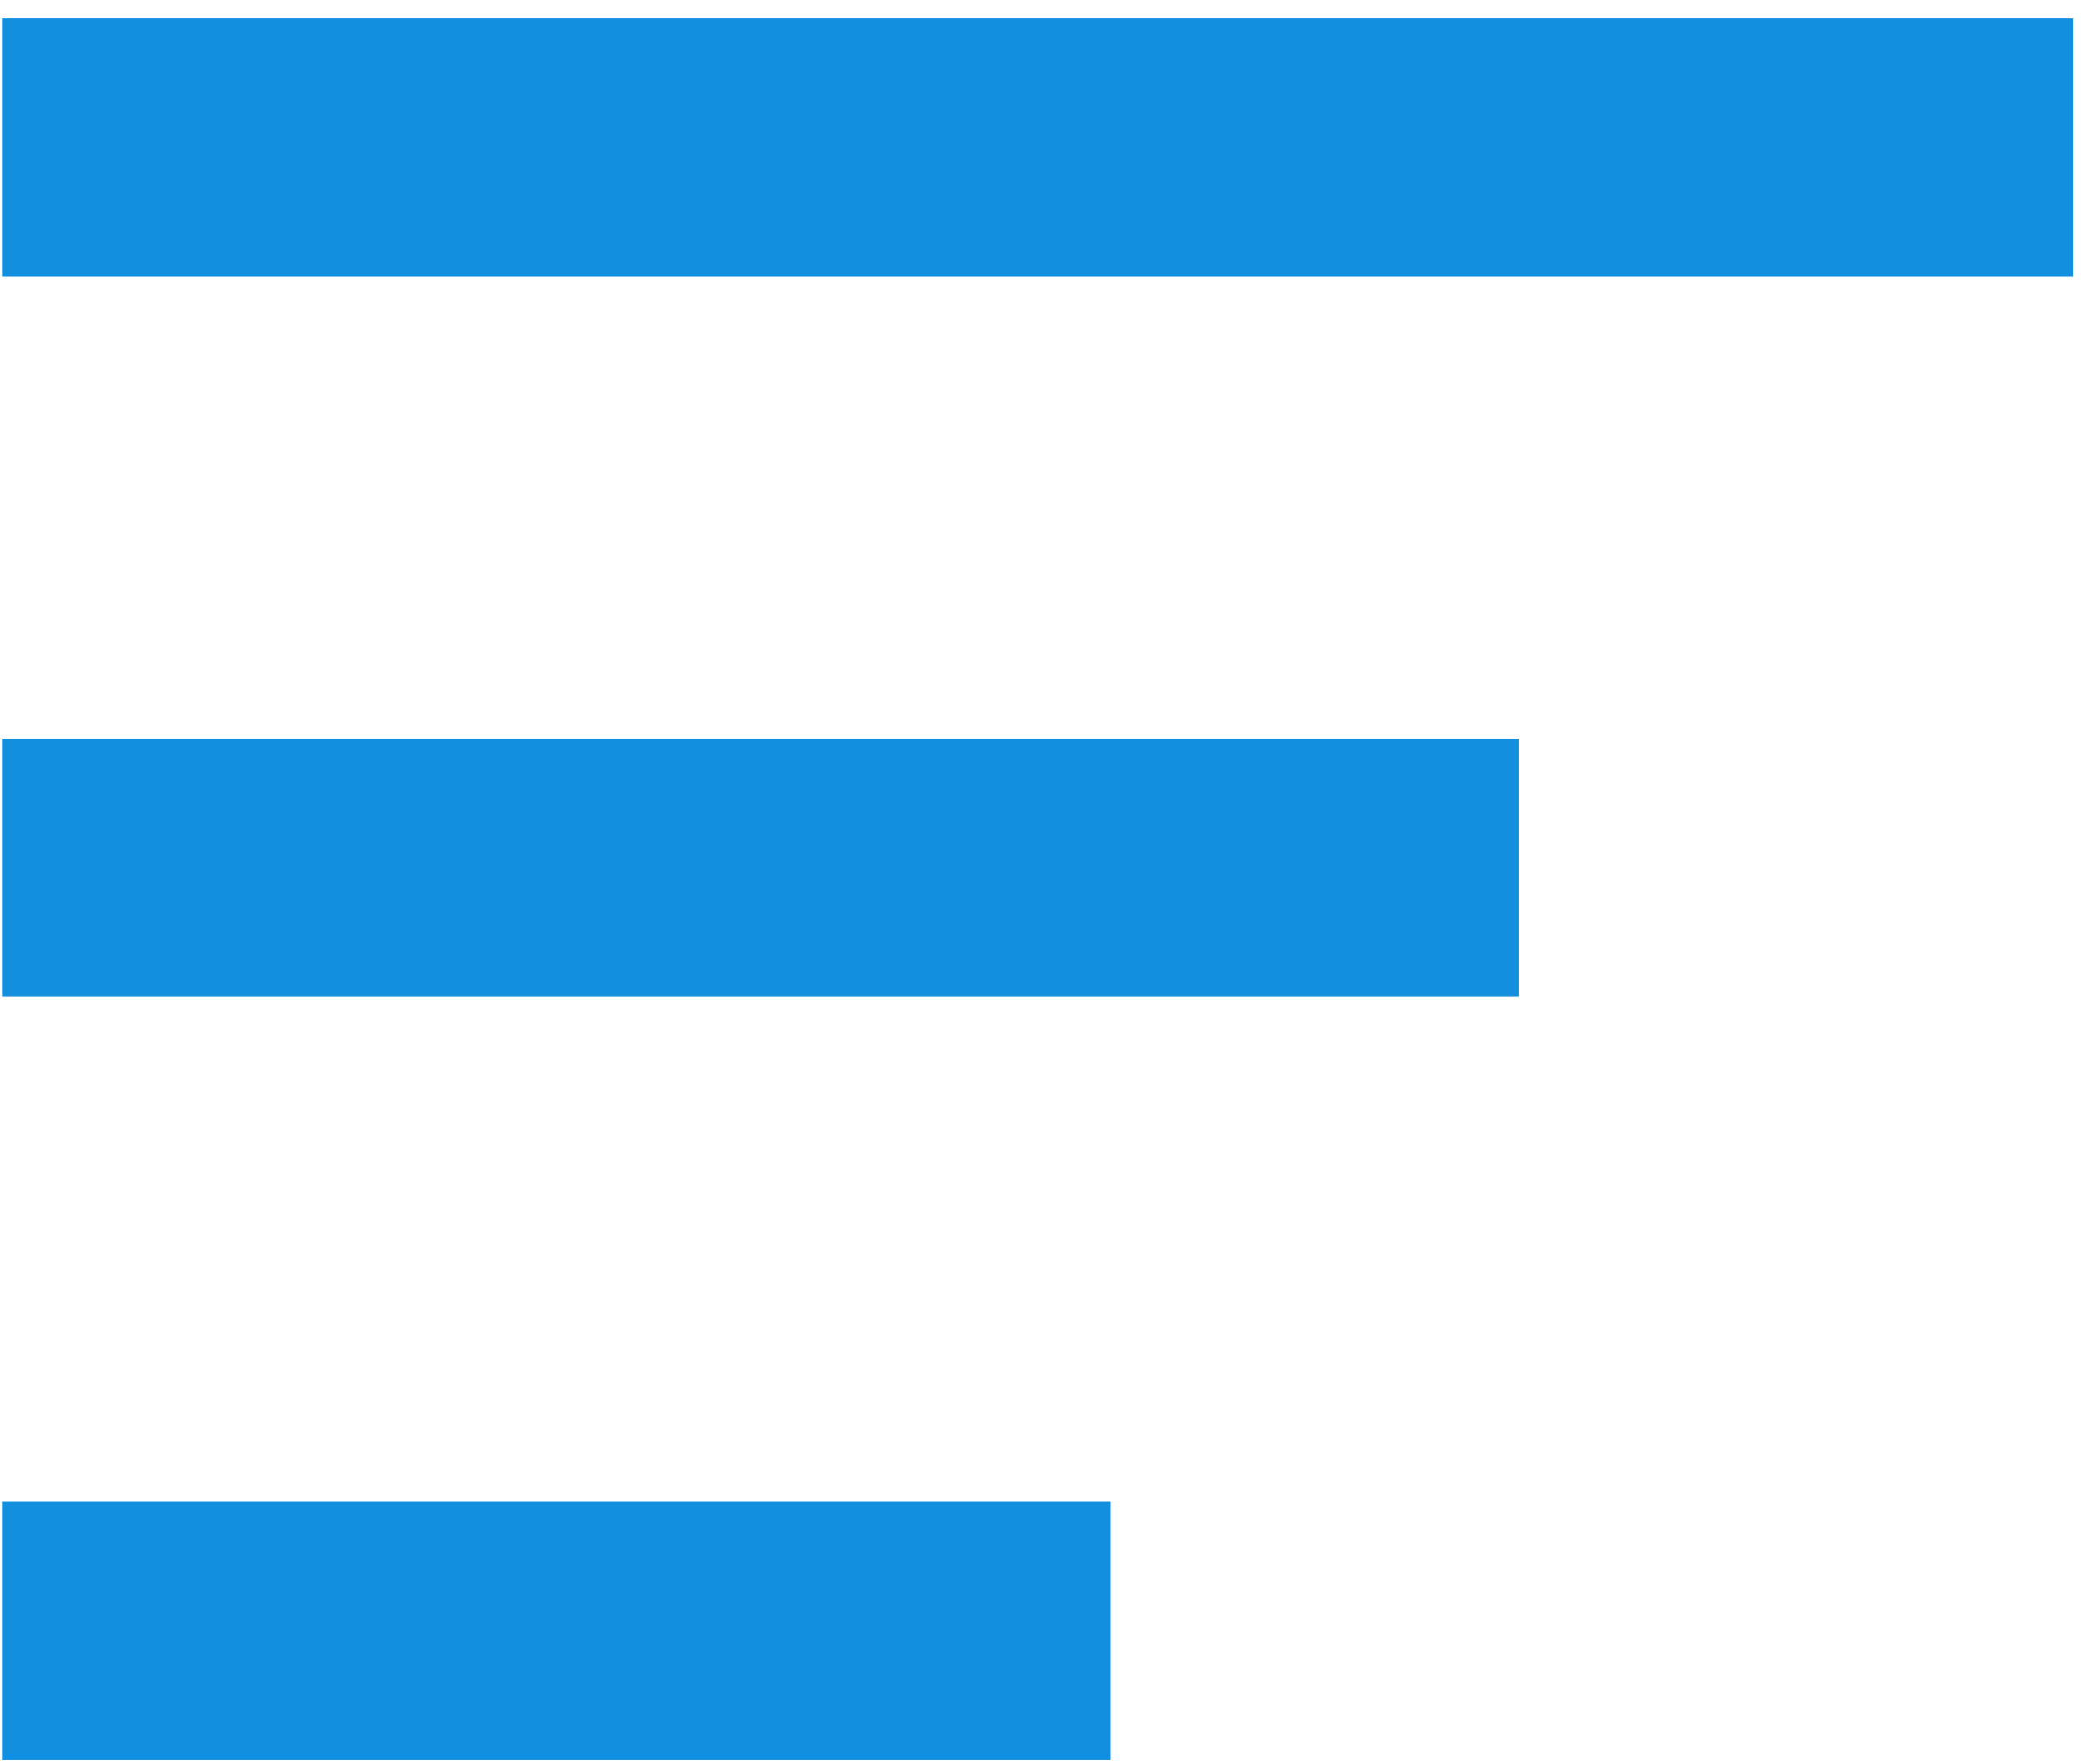
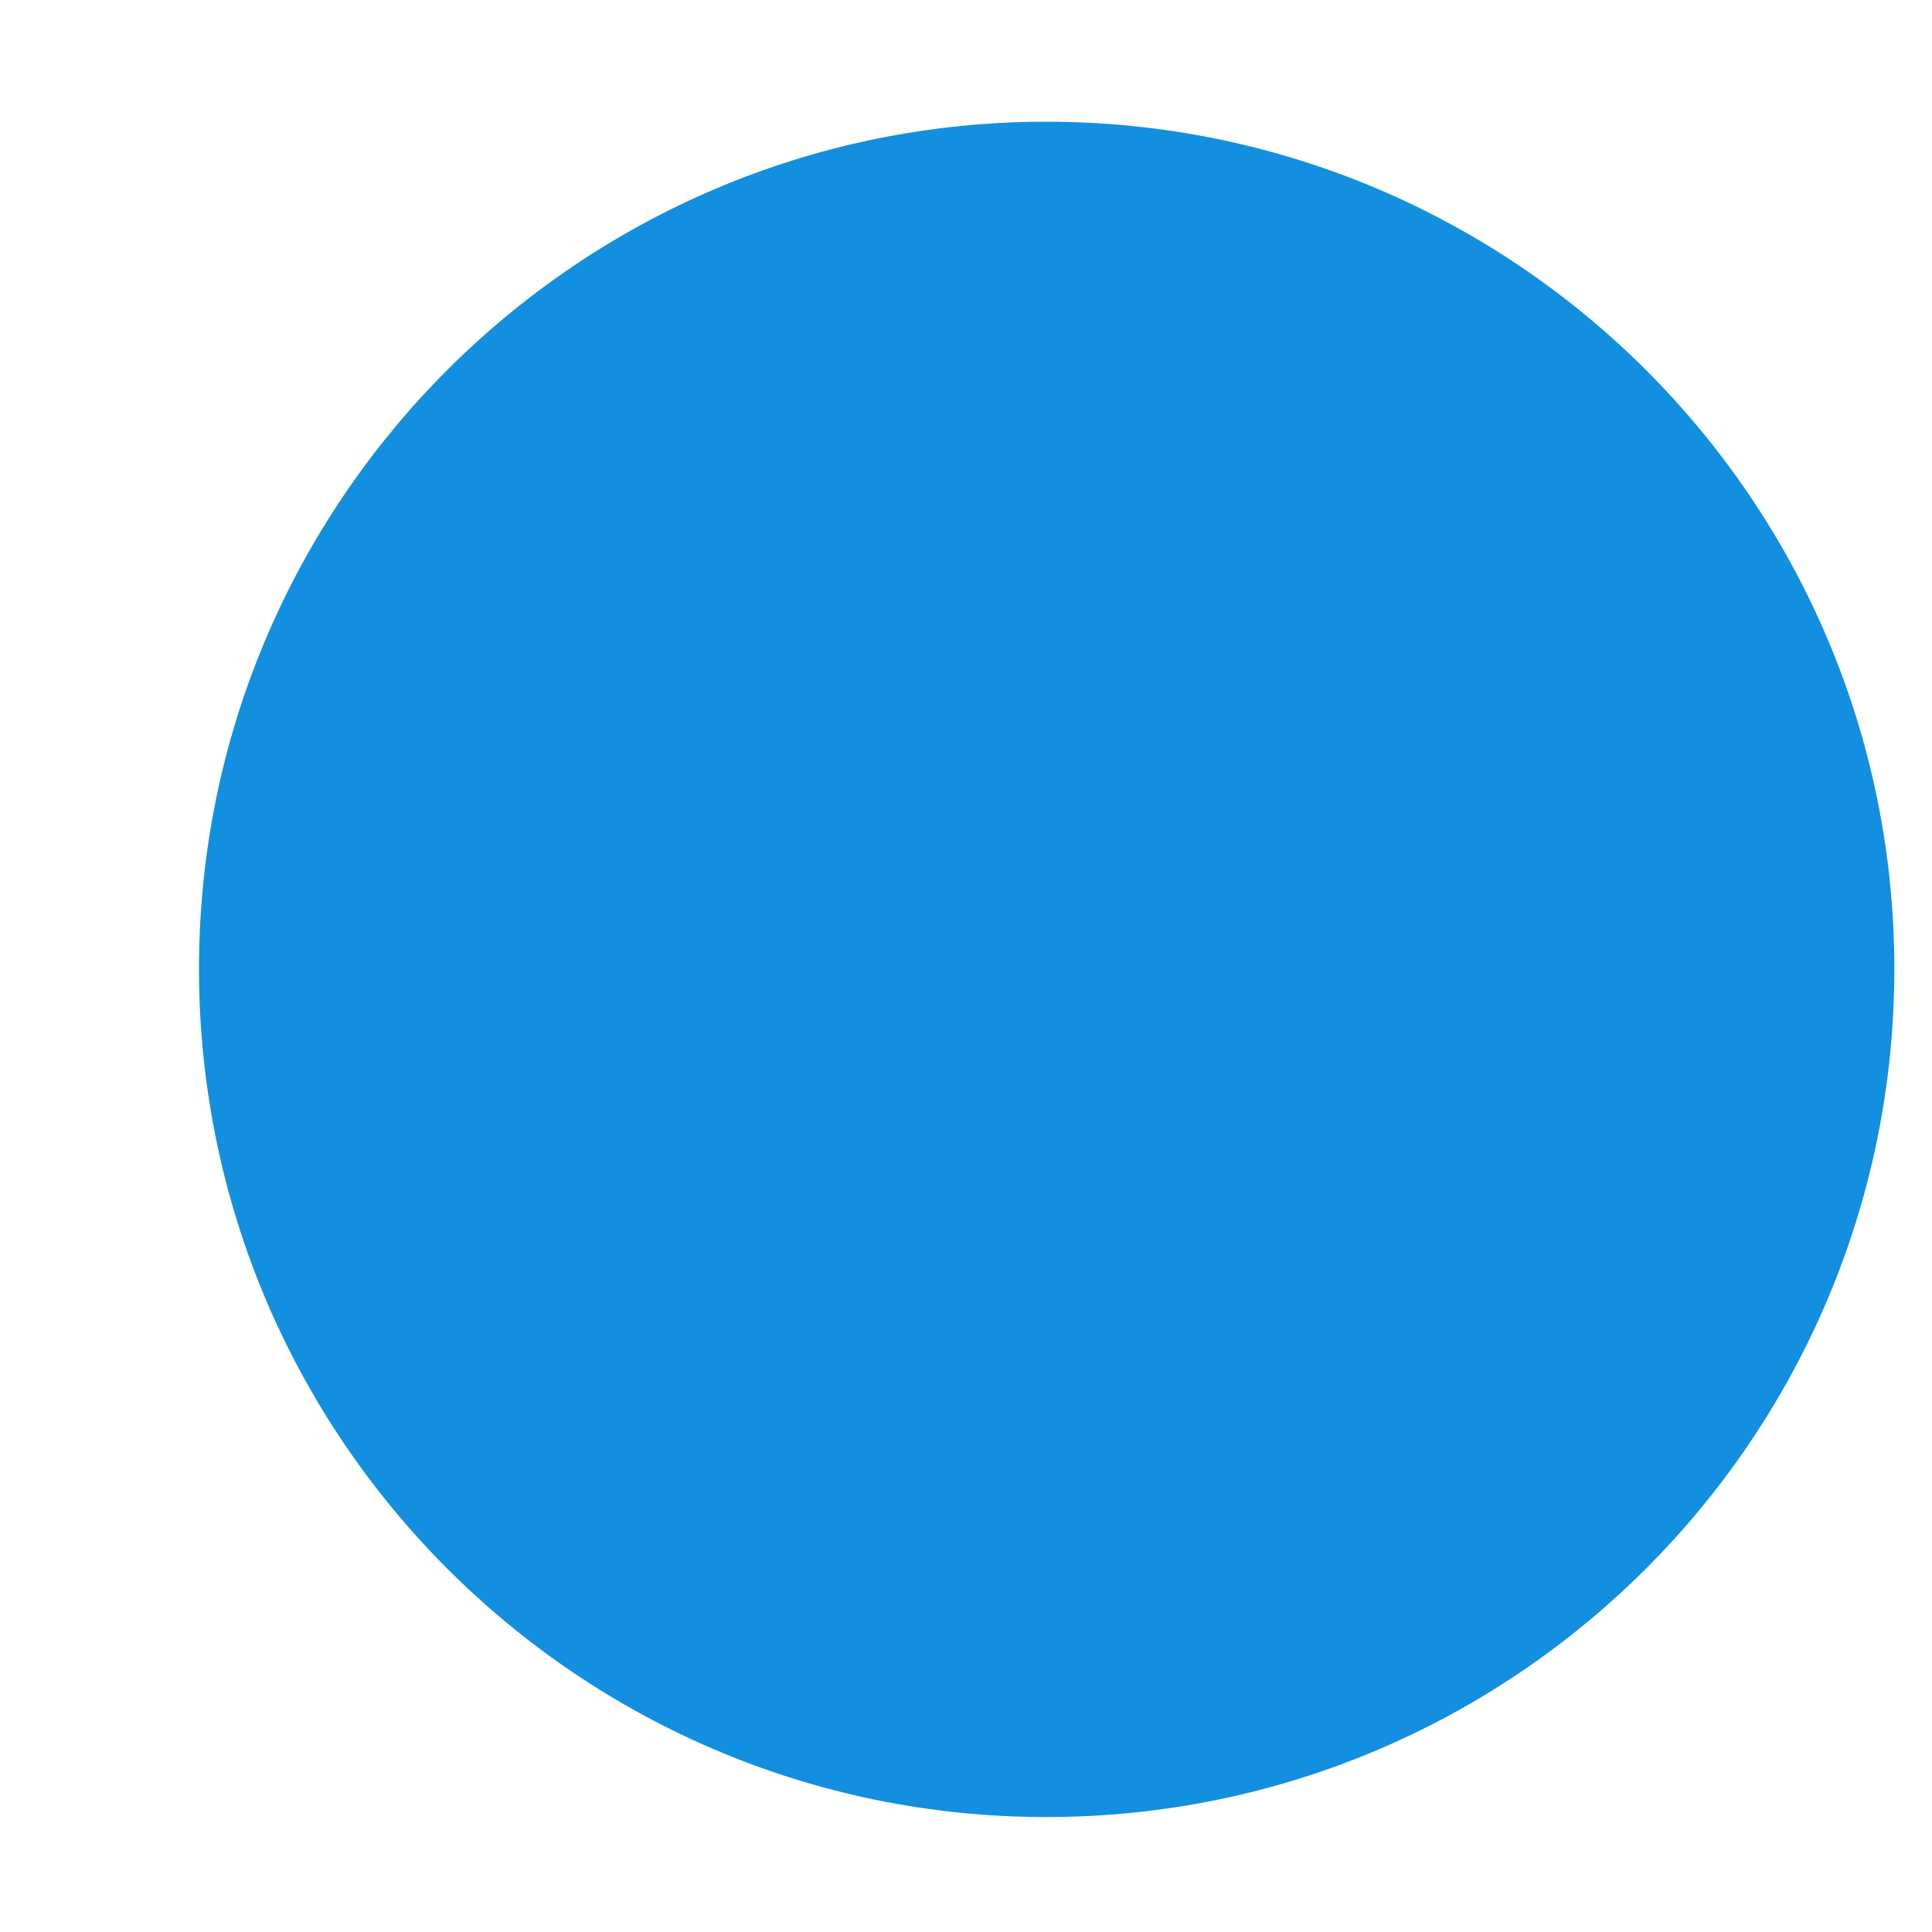
- <svg xmlns="http://www.w3.org/2000/svg" version="1.1" width="13px" height="11px">
-   <g transform="matrix(1 0 0 1 -2477 -521 )">
-     <path d="M 0.012 1.724  L 0.012 0.115  L 12.933 0.115  L 12.933 1.724  L 0.012 1.724  Z M 0.012 6.217  L 0.012 4.607  L 9.474 4.607  L 9.474 6.217  L 0.012 6.217  Z M 0.012 10.977  L 0.012 9.368  L 6.929 9.368  L 6.929 10.977  L 0.012 10.977  Z " fill-rule="nonzero" fill="#138fe0" stroke="none" transform="matrix(1 0 0 1 2477 521 )" />
+ <svg xmlns="http://www.w3.org/2000/svg" version="1.1" width="2px" height="2px">
+   <g transform="matrix(1 0 0 1 -2476 -521 )">
+     <path d="M 0.206 1.003  C 0.206 1.488  0.599 1.881  1.083 1.881  C 1.568 1.881  1.961 1.488  1.961 1.003  C 1.961 0.519  1.568 0.126  1.083 0.126  C 0.599 0.126  0.206 0.519  0.206 1.003  Z " fill-rule="nonzero" fill="#138fe0" stroke="none" transform="matrix(1 0 0 1 2476 521 )" />
  </g>
</svg>
